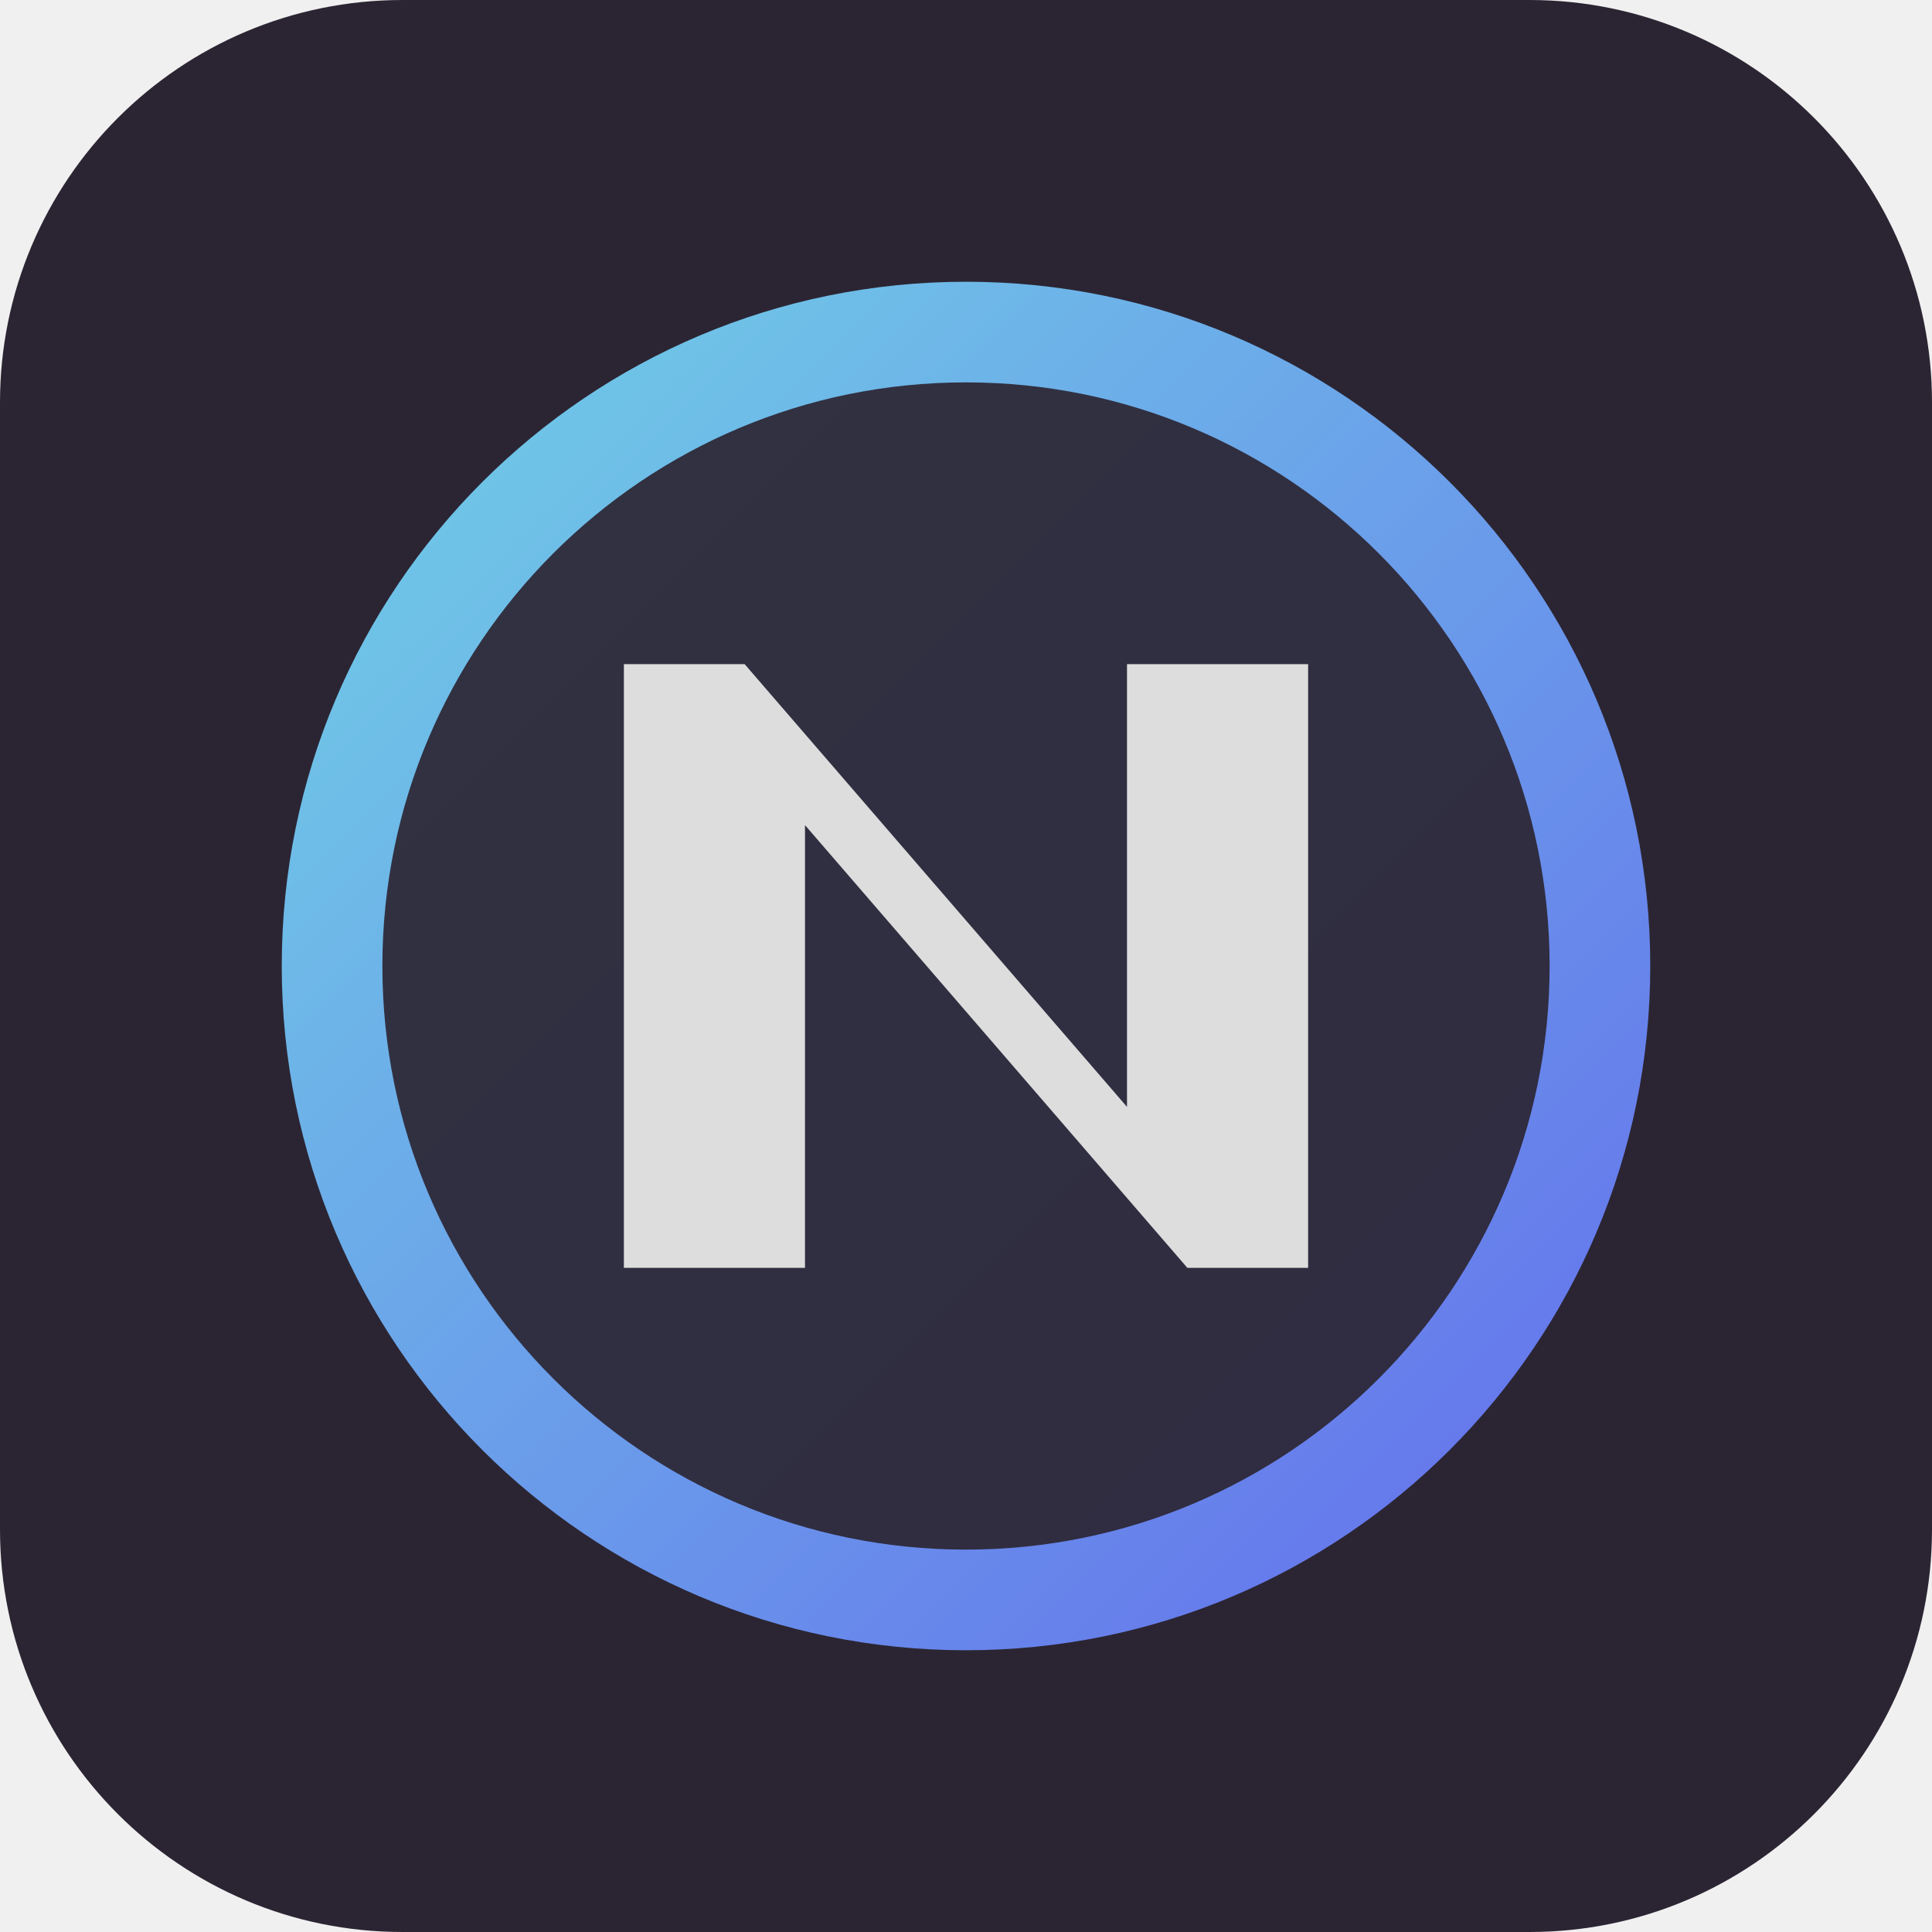
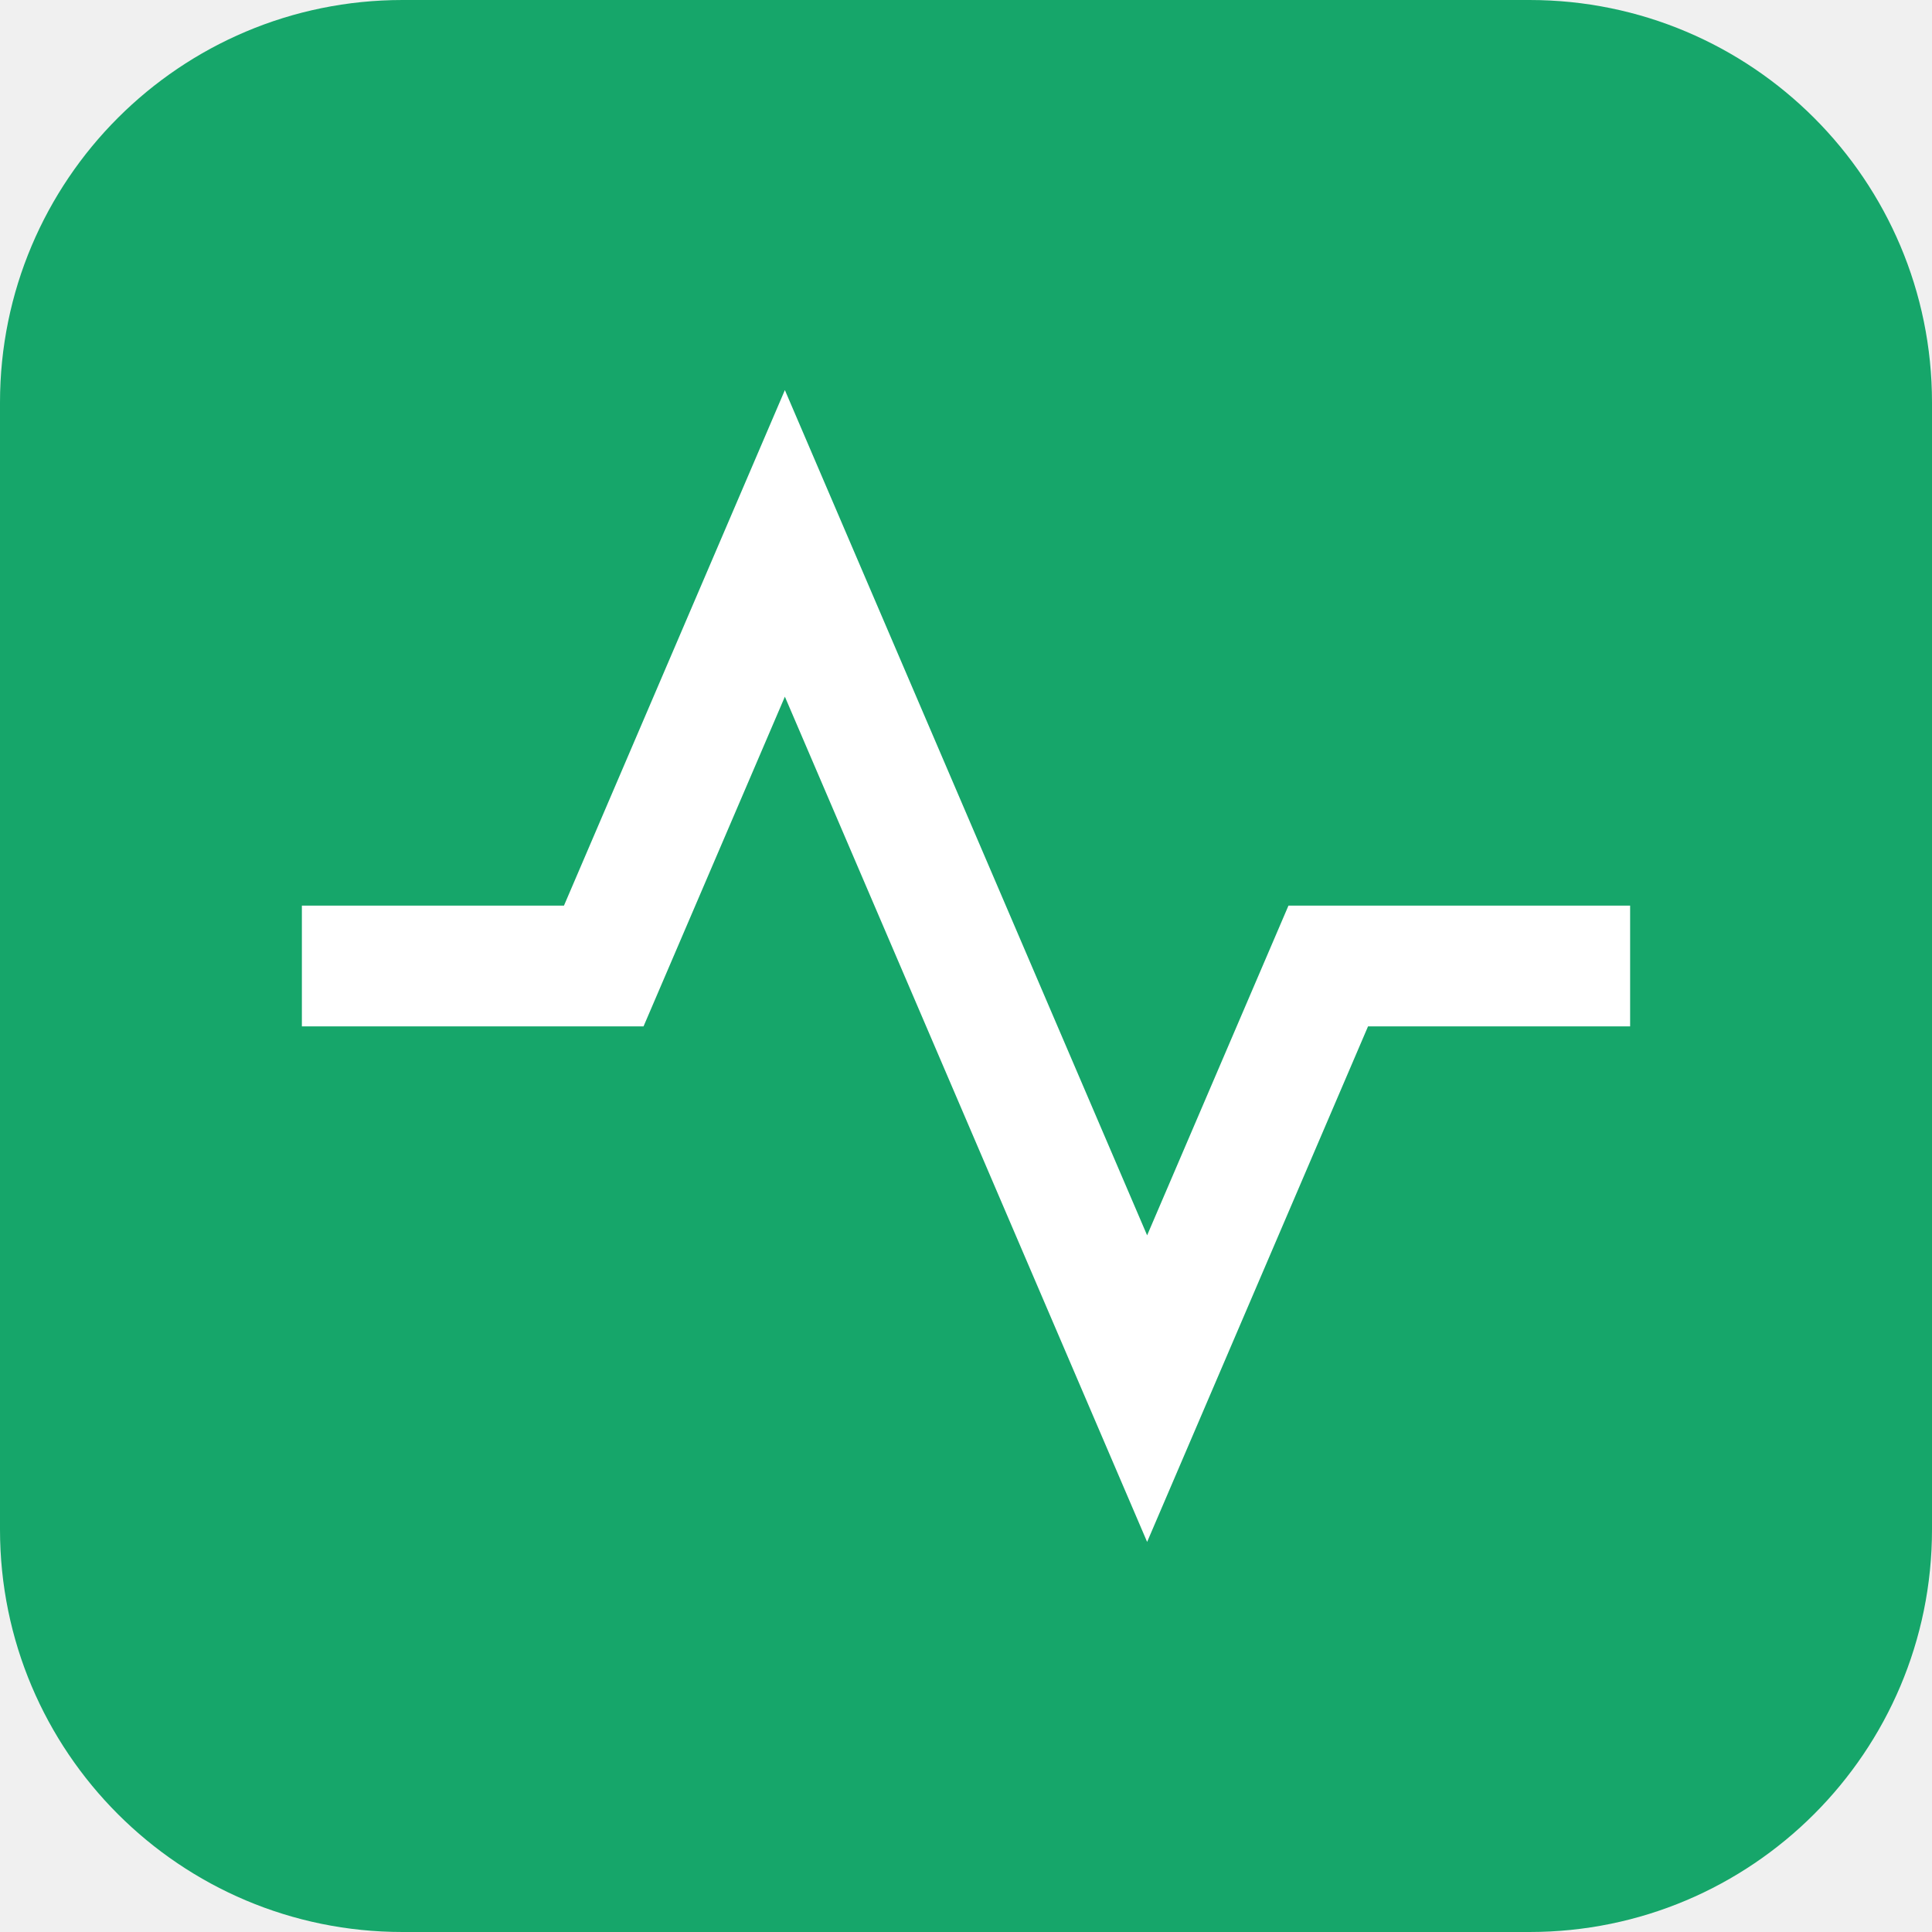
<svg xmlns="http://www.w3.org/2000/svg" viewBox="0 0 192 192">
-   <defs>
-     <linearGradient id="g" x1="0" y1="0" x2="1" y2="1">
-       <stop offset="0" stop-color="#74dbef" />
-       <stop offset="1" stop-color="#676ef7" />
-     </linearGradient>
-   </defs>
-   <rect width="192" height="192" rx="40" fill="#2b2533" />
-   <circle cx="96" cy="96" r="68" fill="url(#g)" opacity="0.95" />
-   <circle cx="96" cy="96" r="58" fill="#2b2533" opacity="0.92" />
-   <path d="M62 126V66h12l38 44V66h18v60H118L80 82v44H62z" fill="#ddd" />
+   <rect width="192" height="192" rx="40" fill="#16a66a" />
+   <path d="M9 7.539L15 21.539L18.659 13H23V11H17.341L15 16.461L9 2.461L5.341 11H1V13H6.659L9 7.539Z" fill="#fff" transform="translate(24 24) scale(6)" />
</svg>
